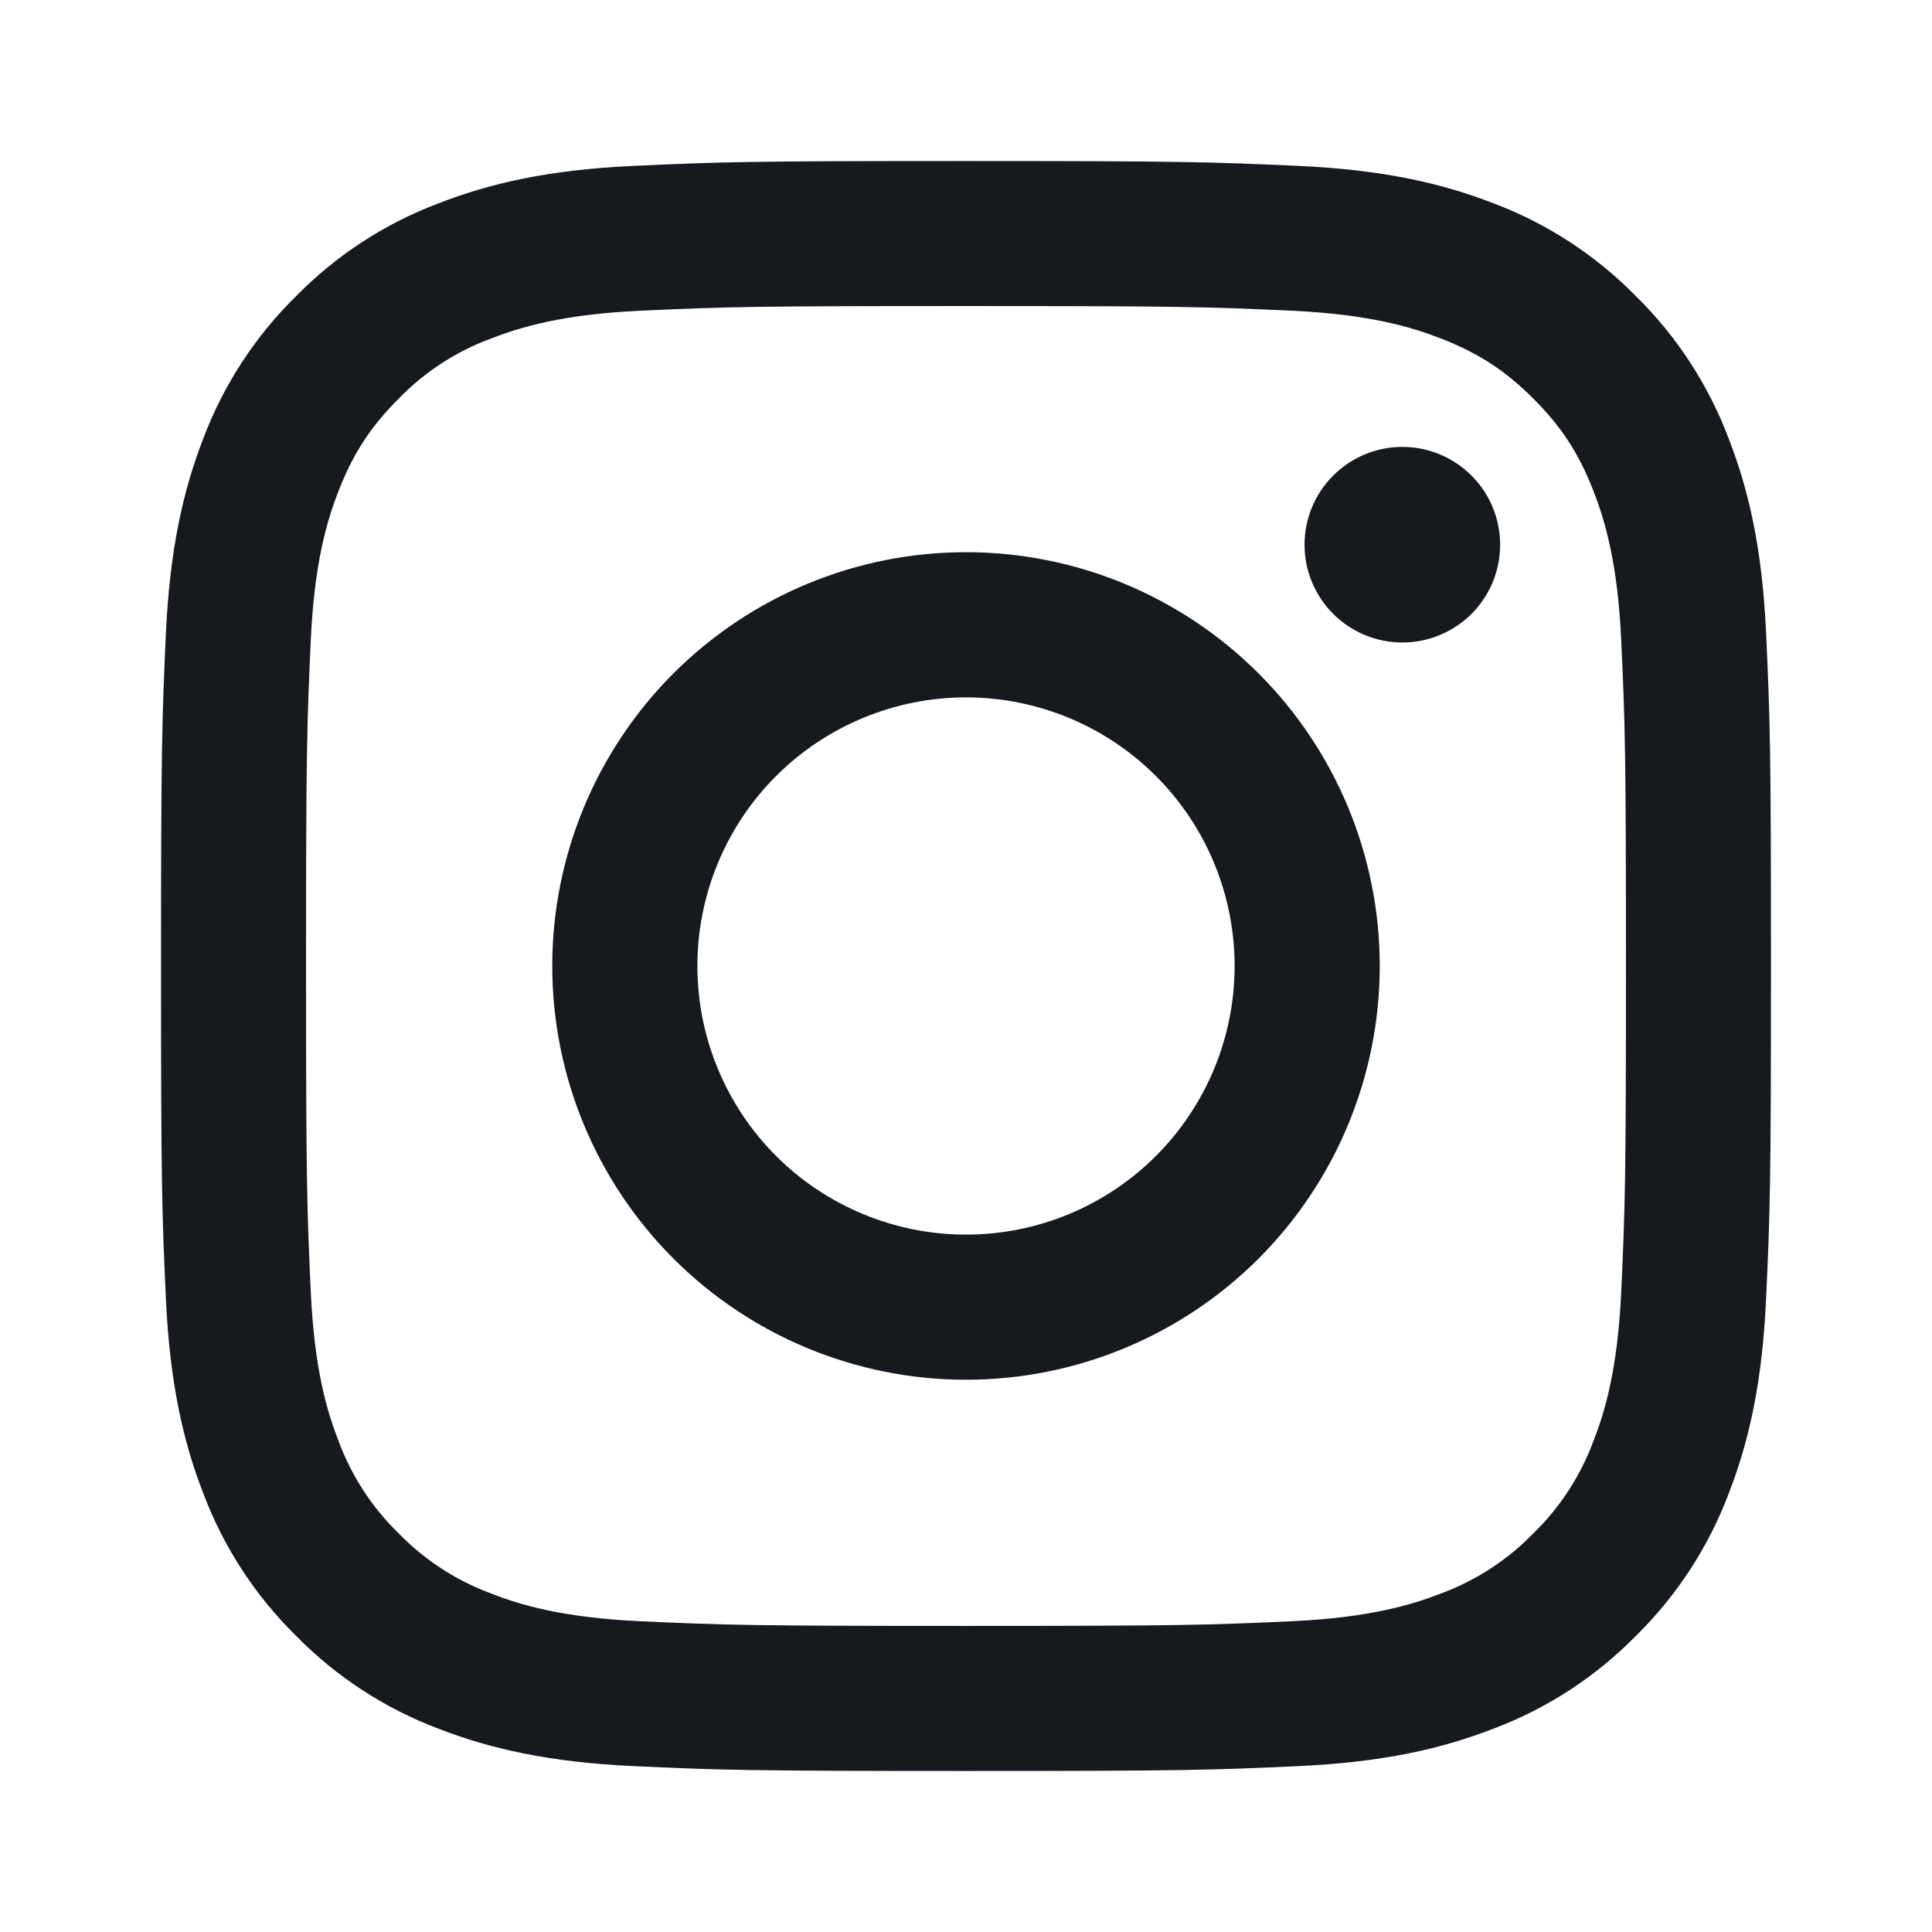
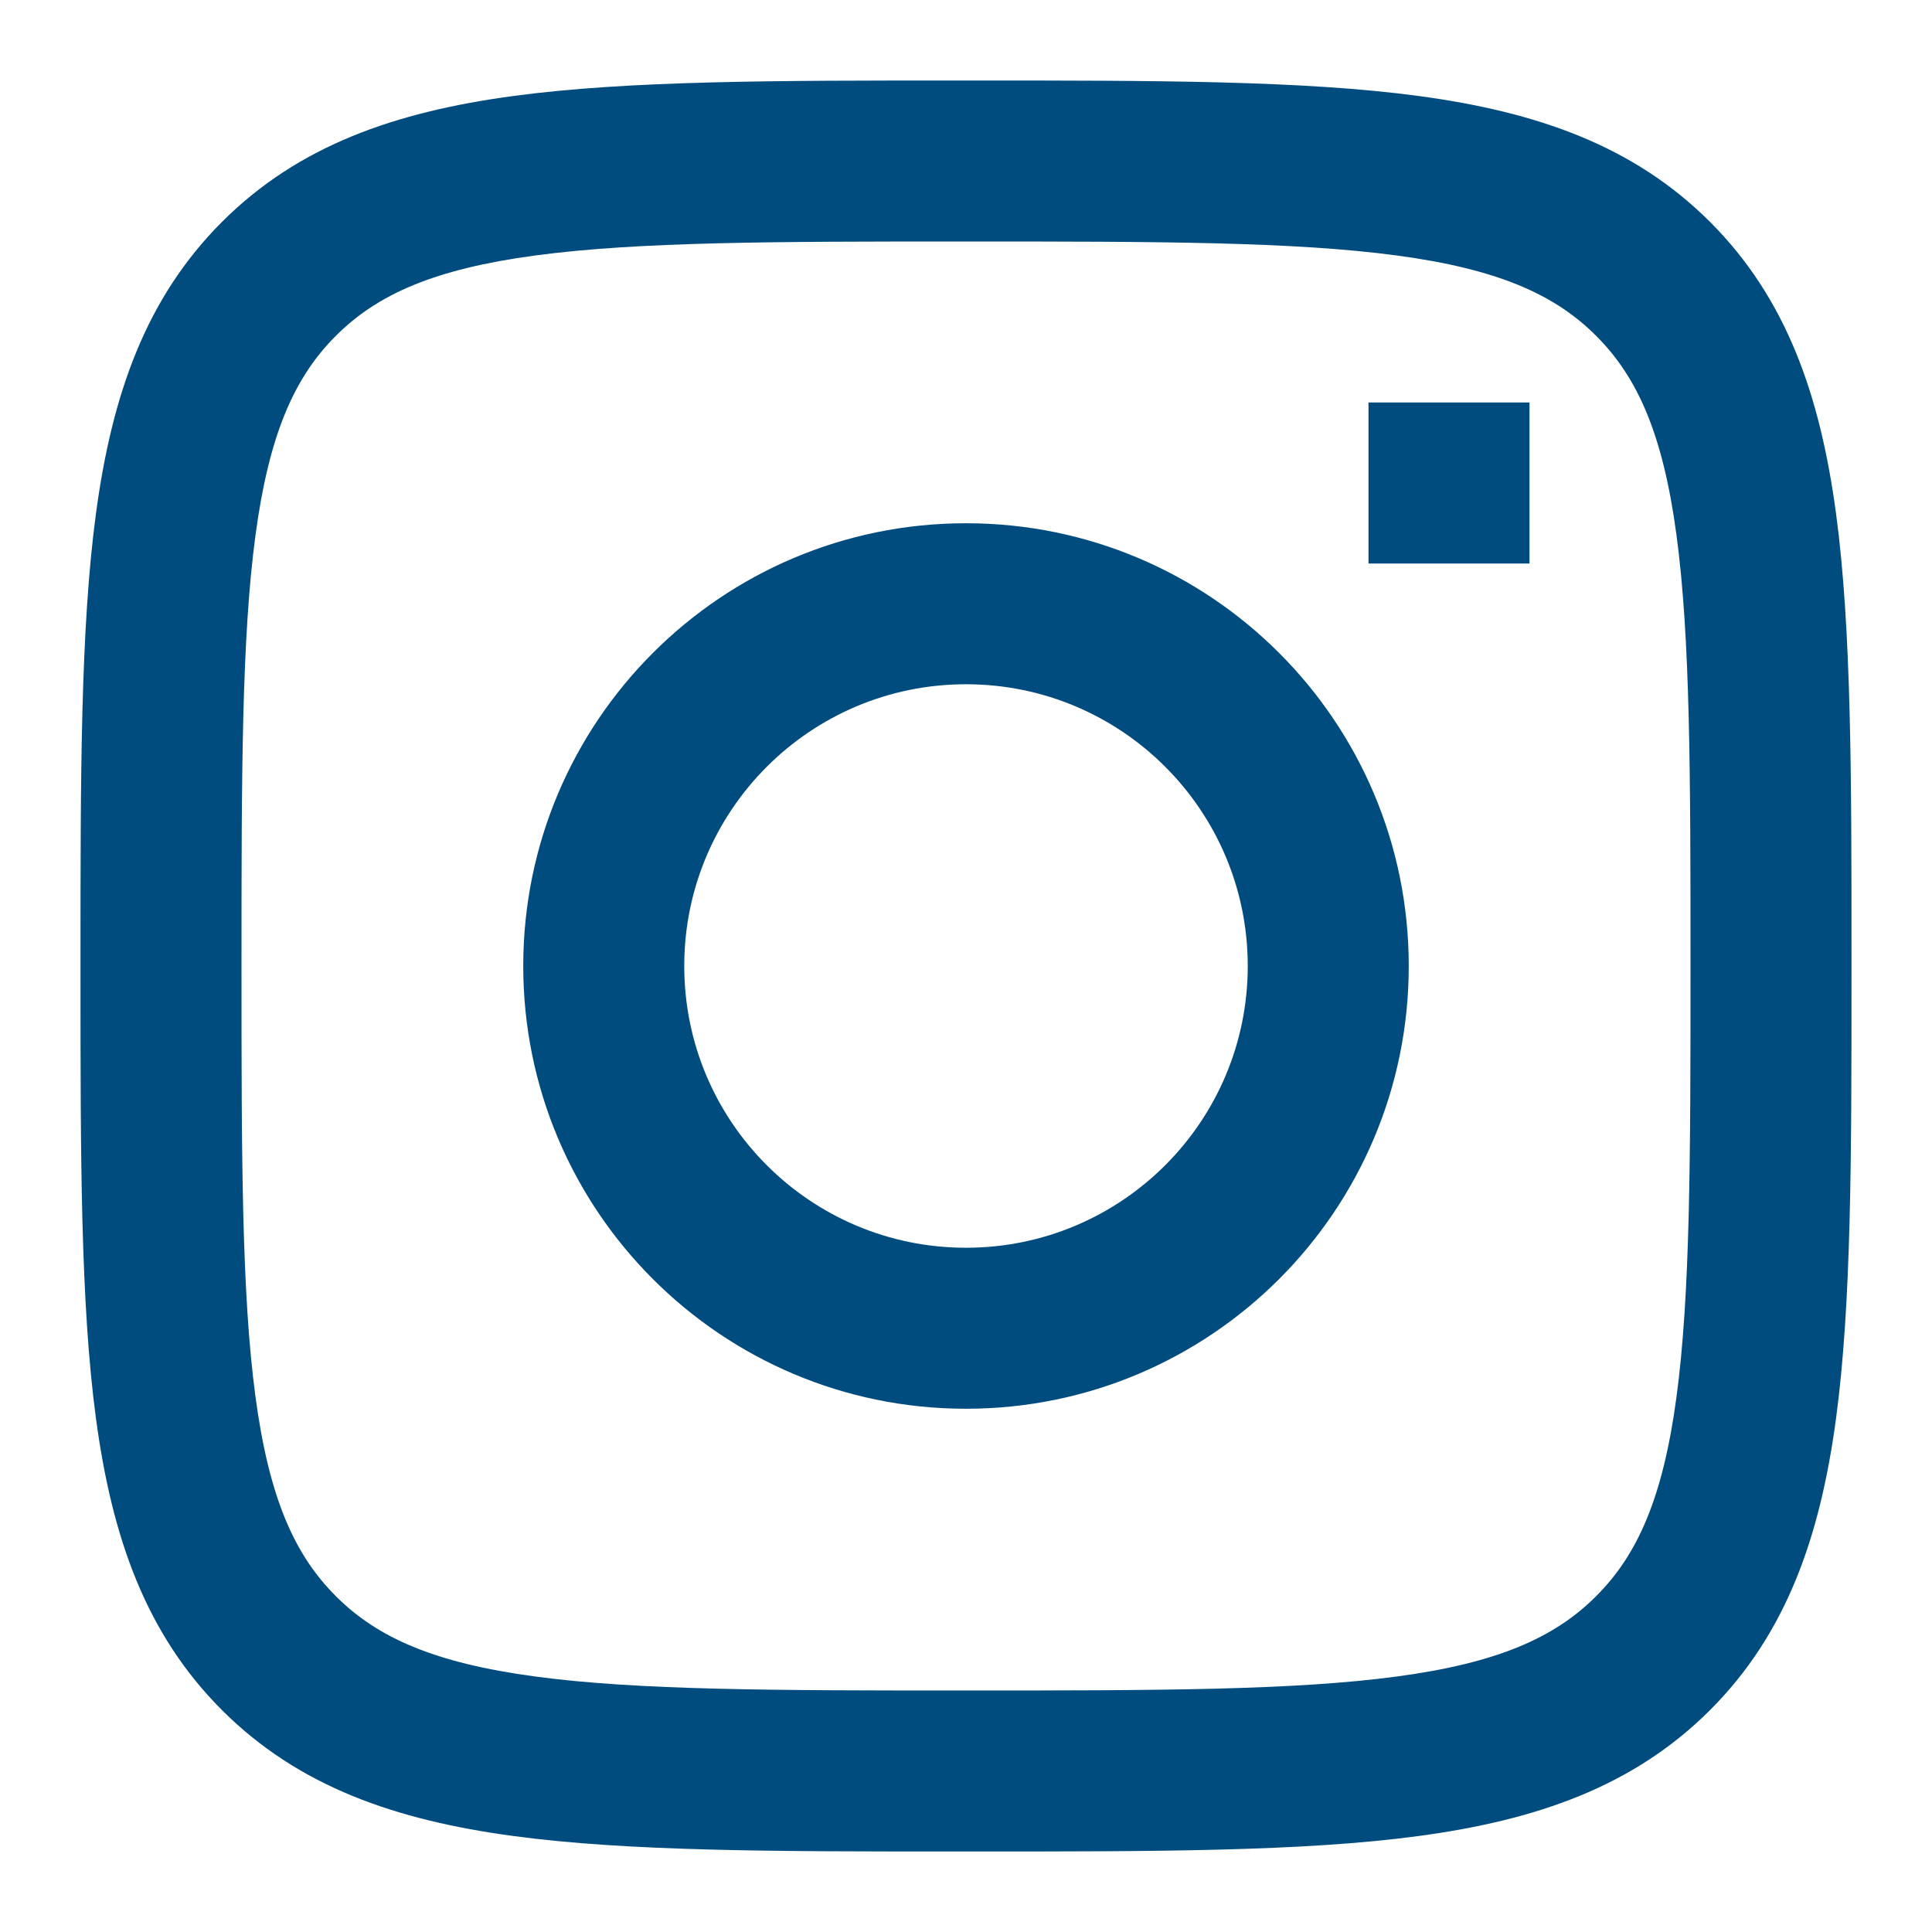
- <svg xmlns="http://www.w3.org/2000/svg" width="32" height="32" viewBox="0 0 32 32" fill="none">
-   <path fill-rule="evenodd" clip-rule="evenodd" d="M16 2.667C12.379 2.667 11.925 2.682 10.503 2.747C9.084 2.811 8.114 3.037 7.266 3.367C6.377 3.701 5.571 4.226 4.904 4.905C4.226 5.571 3.701 6.376 3.366 7.266C3.038 8.114 2.812 9.084 2.747 10.504C2.683 11.925 2.667 12.378 2.667 16C2.667 19.622 2.682 20.075 2.747 21.497C2.812 22.916 3.037 23.886 3.367 24.734C3.701 25.623 4.226 26.429 4.905 27.096C5.571 27.774 6.377 28.299 7.266 28.634C8.114 28.962 9.084 29.188 10.503 29.253C11.925 29.318 12.379 29.333 16 29.333C19.621 29.333 20.075 29.318 21.497 29.253C22.916 29.188 23.886 28.962 24.734 28.633C25.623 28.299 26.429 27.774 27.096 27.095C27.774 26.429 28.299 25.623 28.634 24.734C28.963 23.886 29.189 22.916 29.253 21.497C29.318 20.075 29.333 19.621 29.333 16C29.333 12.379 29.318 11.925 29.253 10.503C29.189 9.083 28.963 8.114 28.633 7.266C28.298 6.376 27.773 5.57 27.095 4.904C26.429 4.226 25.624 3.701 24.734 3.366C23.886 3.038 22.916 2.811 21.496 2.747C20.075 2.683 19.622 2.667 16 2.667ZM16 5.069C19.56 5.069 19.982 5.082 21.389 5.146C22.688 5.206 23.394 5.422 23.864 5.606C24.486 5.847 24.931 6.137 25.397 6.603C25.864 7.069 26.153 7.514 26.394 8.136C26.577 8.606 26.794 9.312 26.853 10.611C26.917 12.018 26.931 12.44 26.931 16C26.931 19.56 26.917 19.982 26.853 21.388C26.794 22.688 26.578 23.394 26.394 23.864C26.18 24.443 25.84 24.967 25.397 25.397C24.967 25.84 24.443 26.18 23.864 26.394C23.394 26.577 22.688 26.794 21.389 26.853C19.982 26.917 19.561 26.93 16 26.93C12.439 26.93 12.018 26.917 10.612 26.853C9.312 26.794 8.606 26.578 8.136 26.394C7.557 26.18 7.033 25.84 6.603 25.397C6.16 24.967 5.82 24.443 5.606 23.864C5.423 23.394 5.206 22.688 5.147 21.388C5.083 19.982 5.069 19.56 5.069 16C5.069 12.44 5.083 12.018 5.147 10.611C5.206 9.312 5.422 8.606 5.606 8.136C5.847 7.514 6.137 7.069 6.603 6.603C7.033 6.16 7.557 5.819 8.136 5.606C8.606 5.423 9.312 5.206 10.612 5.146C12.018 5.082 12.44 5.069 16 5.069Z" fill="#161A1F" />
-   <path fill-rule="evenodd" clip-rule="evenodd" d="M16 20.449C15.416 20.449 14.837 20.334 14.298 20.11C13.758 19.887 13.267 19.559 12.854 19.146C12.441 18.733 12.113 18.242 11.89 17.702C11.666 17.163 11.551 16.584 11.551 16C11.551 15.416 11.666 14.837 11.89 14.297C12.113 13.758 12.441 13.267 12.854 12.854C13.267 12.441 13.758 12.113 14.298 11.89C14.837 11.666 15.416 11.551 16 11.551C17.18 11.551 18.312 12.02 19.146 12.854C19.98 13.688 20.449 14.82 20.449 16C20.449 17.18 19.98 18.311 19.146 19.146C18.312 19.98 17.18 20.449 16 20.449ZM16 9.146C14.182 9.146 12.439 9.869 11.154 11.154C9.869 12.439 9.147 14.182 9.147 16C9.147 17.817 9.869 19.561 11.154 20.846C12.439 22.131 14.182 22.853 16 22.853C17.818 22.853 19.561 22.131 20.846 20.846C22.131 19.561 22.853 17.817 22.853 16C22.853 14.182 22.131 12.439 20.846 11.154C19.561 9.869 17.818 9.146 16 9.146ZM24.847 9.022C24.847 9.452 24.677 9.864 24.373 10.168C24.069 10.471 23.657 10.642 23.227 10.642C22.798 10.642 22.386 10.471 22.082 10.168C21.778 9.864 21.607 9.452 21.607 9.022C21.607 8.592 21.778 8.18 22.082 7.877C22.386 7.573 22.798 7.402 23.227 7.402C23.657 7.402 24.069 7.573 24.373 7.877C24.677 8.18 24.847 8.592 24.847 9.022Z" fill="#161A1F" />
+ <svg xmlns="http://www.w3.org/2000/svg" width="24" height="24" viewBox="0 0 24 24" fill="none">
+   <path fill-rule="evenodd" clip-rule="evenodd" d="M11.925 1H12.075C14.368 1 16.191 1 17.62 1.192C19.092 1.39 20.294 1.808 21.243 2.757C22.192 3.706 22.61 4.908 22.808 6.38C23 7.809 23 9.632 23 11.925V12.075C23 14.368 23 16.191 22.808 17.62C22.61 19.092 22.192 20.294 21.243 21.243C20.294 22.192 19.092 22.61 17.62 22.808C16.191 23 14.368 23 12.075 23H11.925C9.632 23 7.809 23 6.38 22.808C4.908 22.61 3.706 22.192 2.757 21.243C1.808 20.294 1.39 19.092 1.192 17.62C1 16.191 1 14.368 1 12.075V11.925C1 9.632 1 7.809 1.192 6.38C1.39 4.908 1.808 3.706 2.757 2.757C3.706 1.808 4.908 1.39 6.38 1.192C7.809 1 9.632 1 11.925 1ZM6.647 3.174C5.396 3.342 4.687 3.656 4.172 4.172C3.656 4.687 3.342 5.396 3.174 6.647C3.002 7.926 3 9.615 3 12C3 14.385 3.002 16.074 3.174 17.353C3.342 18.604 3.656 19.313 4.172 19.828C4.687 20.344 5.396 20.658 6.647 20.826C7.926 20.998 9.615 21 12 21C14.385 21 16.074 20.998 17.353 20.826C18.604 20.658 19.313 20.344 19.828 19.828C20.344 19.313 20.658 18.604 20.826 17.353C20.998 16.074 21 14.385 21 12C21 9.615 20.998 7.926 20.826 6.647C20.658 5.396 20.344 4.687 19.828 4.172C19.313 3.656 18.604 3.342 17.353 3.174C16.074 3.002 14.385 3 12 3C9.615 3 7.926 3.002 6.647 3.174ZM17 7V5H19V7H17ZM12 8.5C10.067 8.5 8.5 10.067 8.5 12C8.5 13.933 10.067 15.5 12 15.5C13.933 15.5 15.5 13.933 15.5 12C15.5 10.067 13.933 8.5 12 8.5ZM6.5 12C6.5 8.962 8.962 6.5 12 6.5C15.038 6.5 17.5 8.962 17.5 12C17.5 15.038 15.038 17.5 12 17.5C8.962 17.5 6.5 15.038 6.5 12Z" fill="#004C7F" />
</svg>
